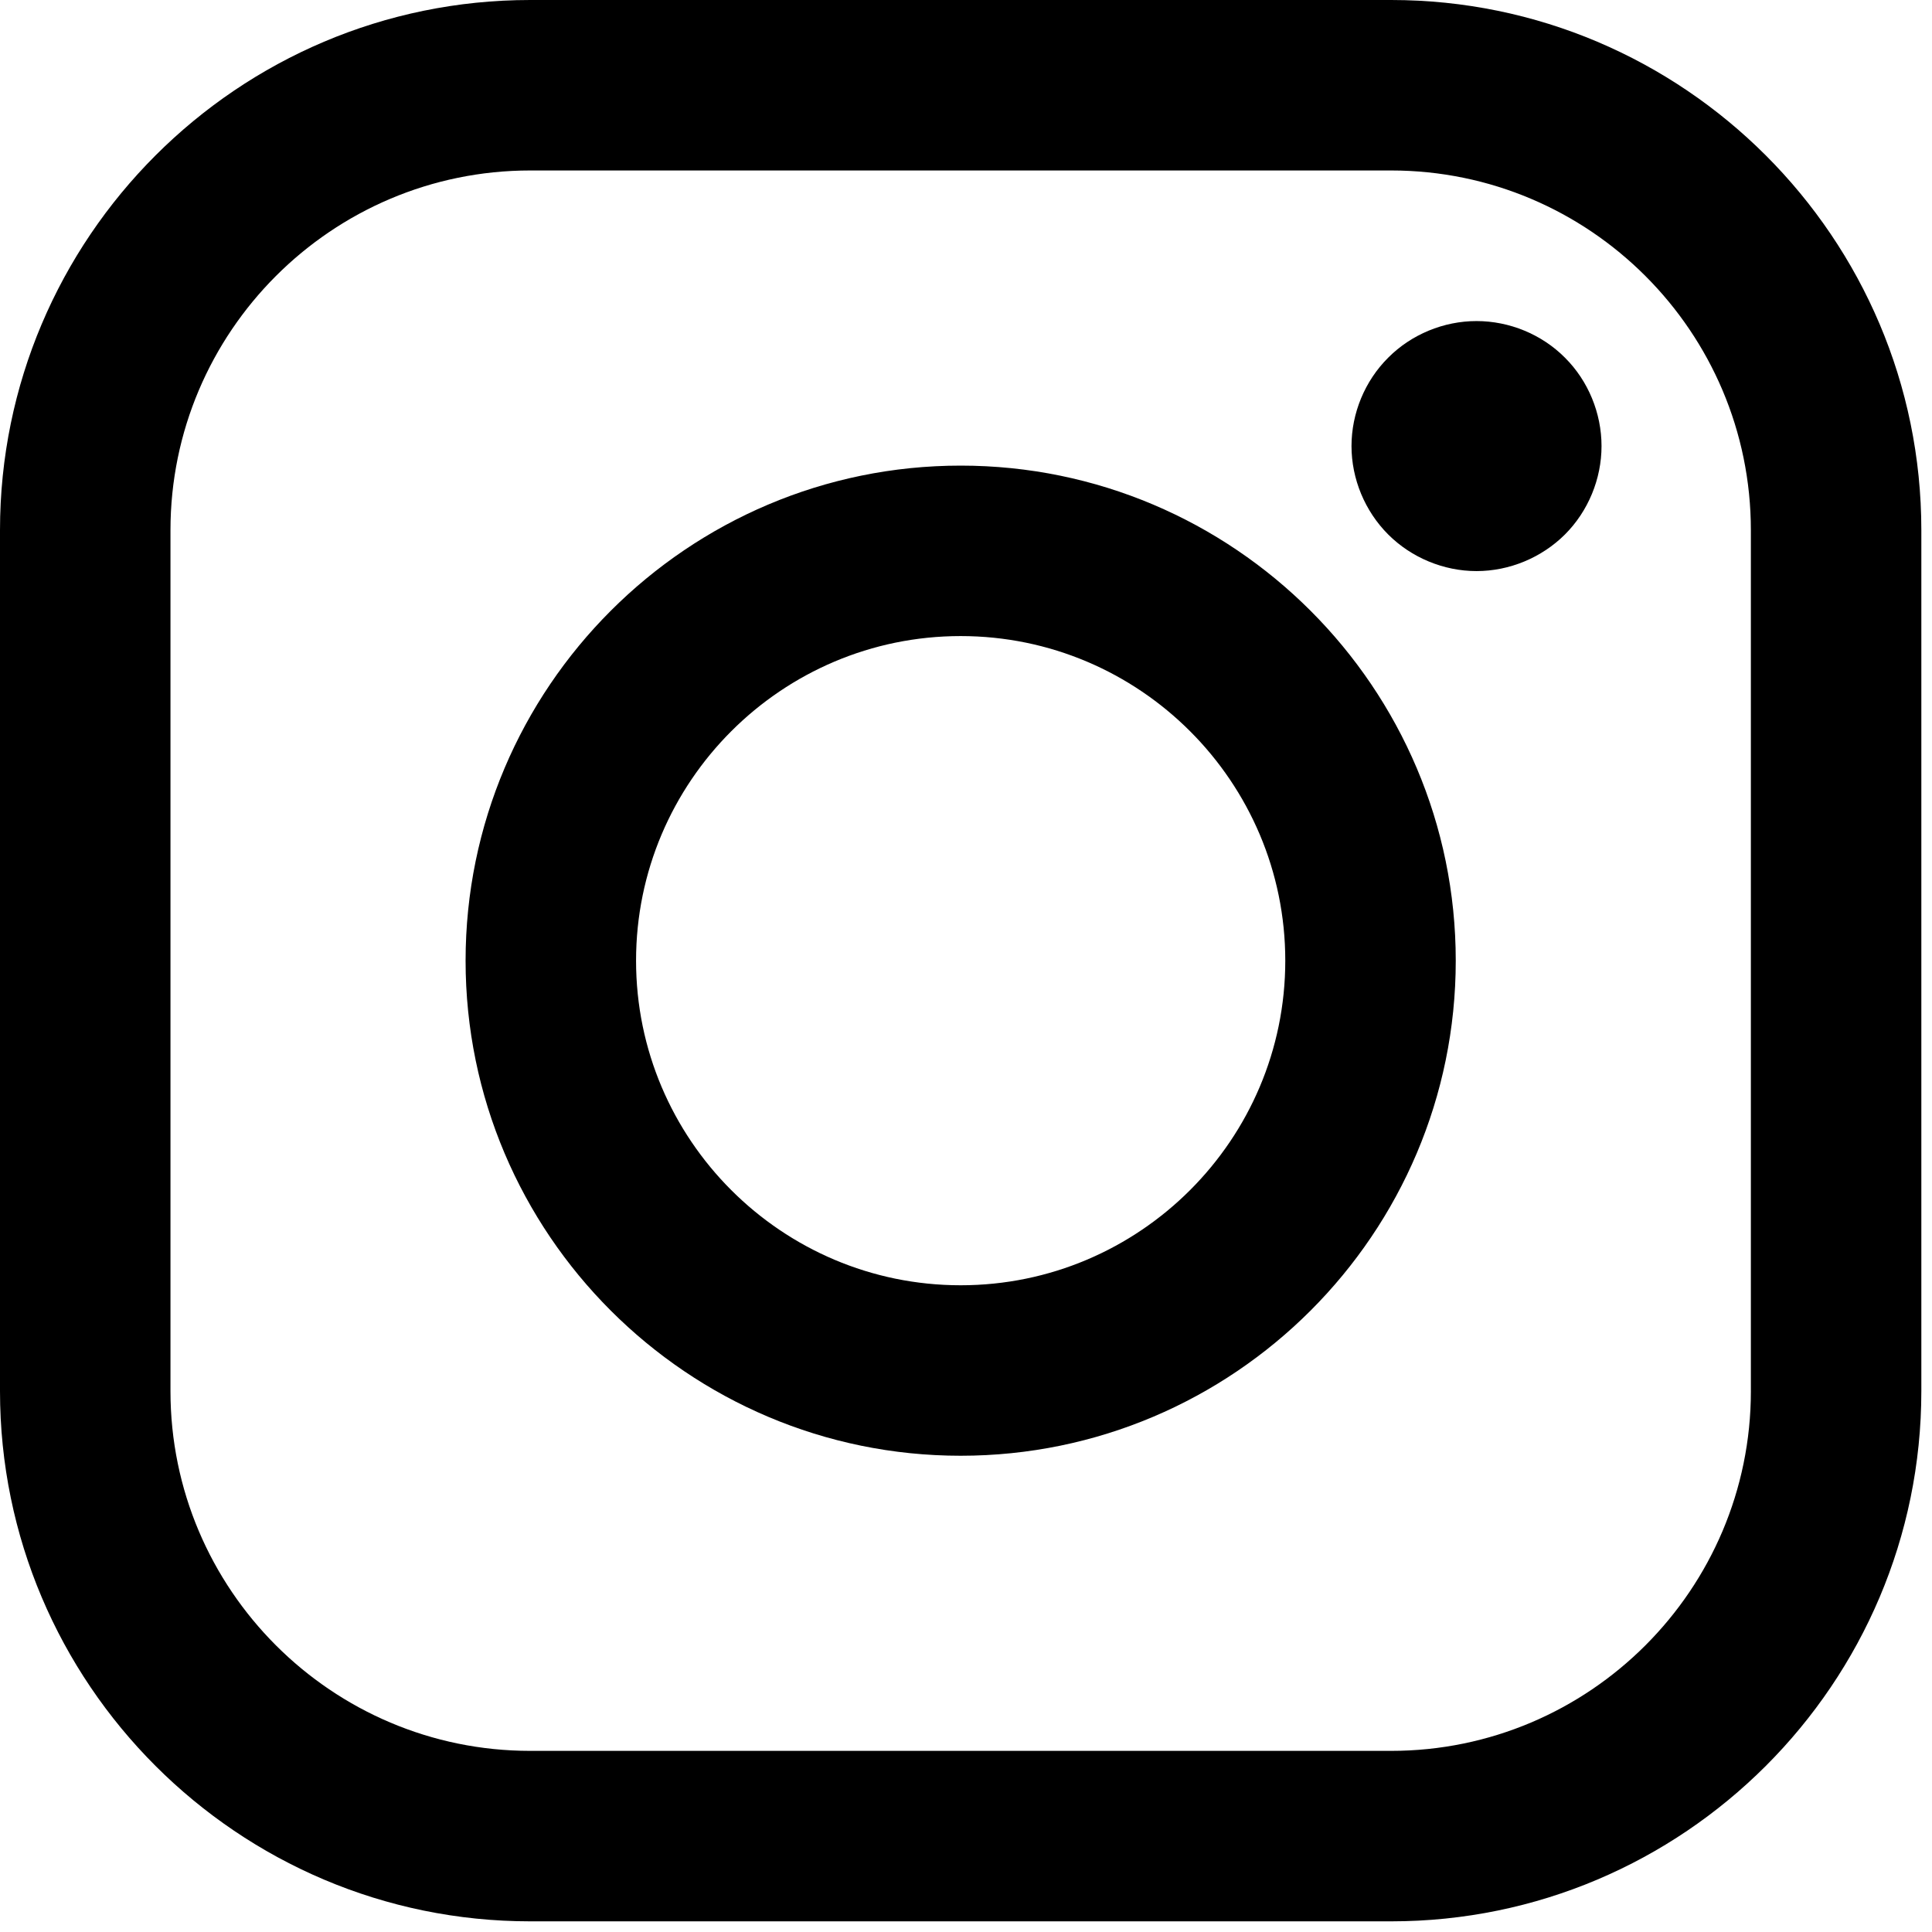
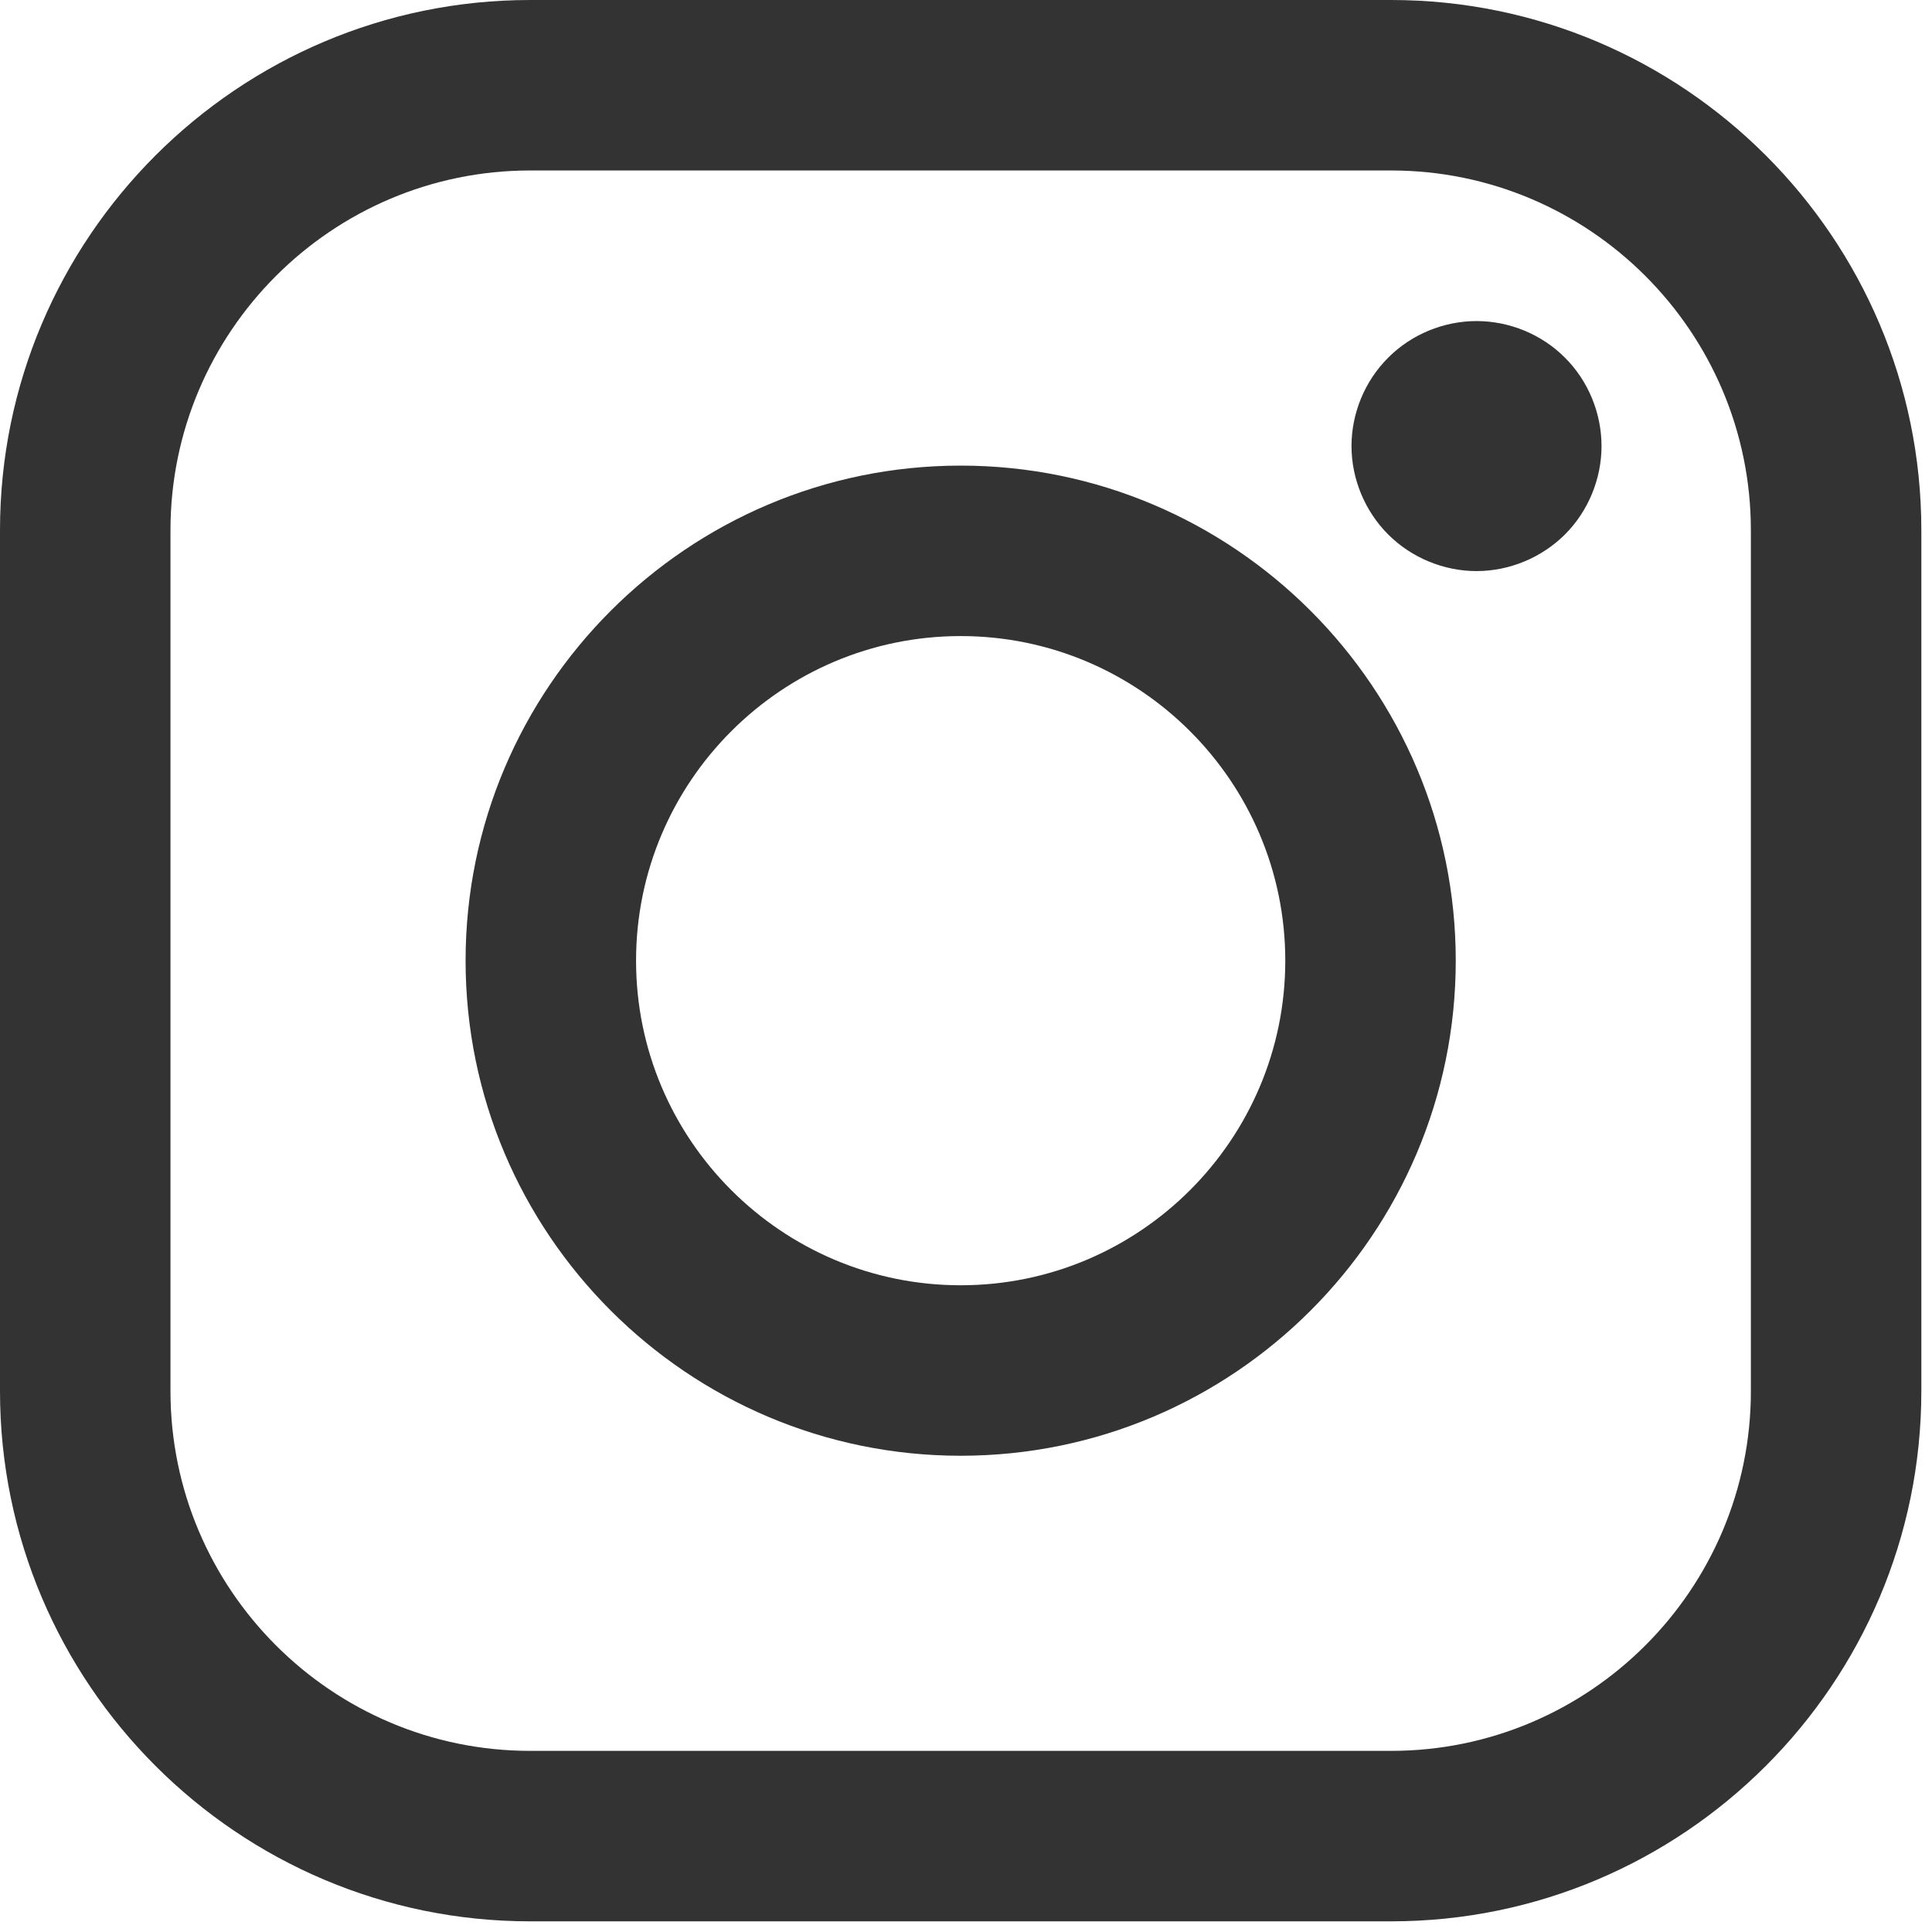
<svg xmlns="http://www.w3.org/2000/svg" width="50" height="50" viewBox="0 0 170 170">
  <g>
-     <path d="M122.406,0 L46.654,0 C20.929,0 0,20.93 0,46.655 L0,122.407 C0,148.133 20.929,169.062 46.654,169.062 L122.406,169.062 C148.133,169.062 169.062,148.132 169.062,122.407 L169.062,46.655 C169.063,20.93 148.133,0 122.406,0 Z M154.063,122.407 C154.063,139.862 139.862,154.062 122.407,154.062 L46.654,154.062 C29.2,154.063 15,139.862 15,122.407 L15,46.655 C15,29.201 29.2,15 46.654,15 L122.406,15 C139.861,15 154.062,29.201 154.062,46.655 L154.062,122.407 L154.063,122.407 Z" />
-     <path d="M84.531 40.97C60.51 40.97 40.968 60.512 40.968 84.533 40.968 108.553 60.51 128.094 84.531 128.094 108.552 128.094 128.094 108.553 128.094 84.533 128.094 60.512 108.552 40.97 84.531 40.97zM84.531 113.093C68.782 113.093 55.968 100.281 55.968 84.532 55.968 68.782 68.781 55.969 84.531 55.969 100.281 55.969 113.094 68.782 113.094 84.532 113.094 100.281 100.28 113.093 84.531 113.093zM129.921 28.251C127.031 28.251 124.192 29.421 122.151 31.471 120.1 33.511 118.921 36.351 118.921 39.251 118.921 42.142 120.101 44.981 122.151 47.031 124.191 49.071 127.031 50.251 129.921 50.251 132.821 50.251 135.651 49.071 137.701 47.031 139.751 44.981 140.921 42.141 140.921 39.251 140.921 36.351 139.751 33.511 137.701 31.471 135.661 29.421 132.821 28.251 129.921 28.251z" />
+     <path fill="#333333" d="M122.406,0 L46.654,0 C20.929,0 0,20.93 0,46.655 L0,122.407 C0,148.133 20.929,169.062 46.654,169.062 L122.406,169.062 C148.133,169.062 169.062,148.132 169.062,122.407 L169.062,46.655 C169.063,20.93 148.133,0 122.406,0 Z M154.063,122.407 C154.063,139.862 139.862,154.062 122.407,154.062 L46.654,154.062 C29.2,154.063 15,139.862 15,122.407 L15,46.655 C15,29.201 29.2,15 46.654,15 L122.406,15 C139.861,15 154.062,29.201 154.062,46.655 L154.062,122.407 L154.063,122.407 Z" />
+     <path fill="#333333" d="M84.531 40.97C60.51 40.97 40.968 60.512 40.968 84.533 40.968 108.553 60.51 128.094 84.531 128.094 108.552 128.094 128.094 108.553 128.094 84.533 128.094 60.512 108.552 40.97 84.531 40.97zM84.531 113.093C68.782 113.093 55.968 100.281 55.968 84.532 55.968 68.782 68.781 55.969 84.531 55.969 100.281 55.969 113.094 68.782 113.094 84.532 113.094 100.281 100.28 113.093 84.531 113.093zM129.921 28.251C127.031 28.251 124.192 29.421 122.151 31.471 120.1 33.511 118.921 36.351 118.921 39.251 118.921 42.142 120.101 44.981 122.151 47.031 124.191 49.071 127.031 50.251 129.921 50.251 132.821 50.251 135.651 49.071 137.701 47.031 139.751 44.981 140.921 42.141 140.921 39.251 140.921 36.351 139.751 33.511 137.701 31.471 135.661 29.421 132.821 28.251 129.921 28.251z" />
  </g>
</svg>
